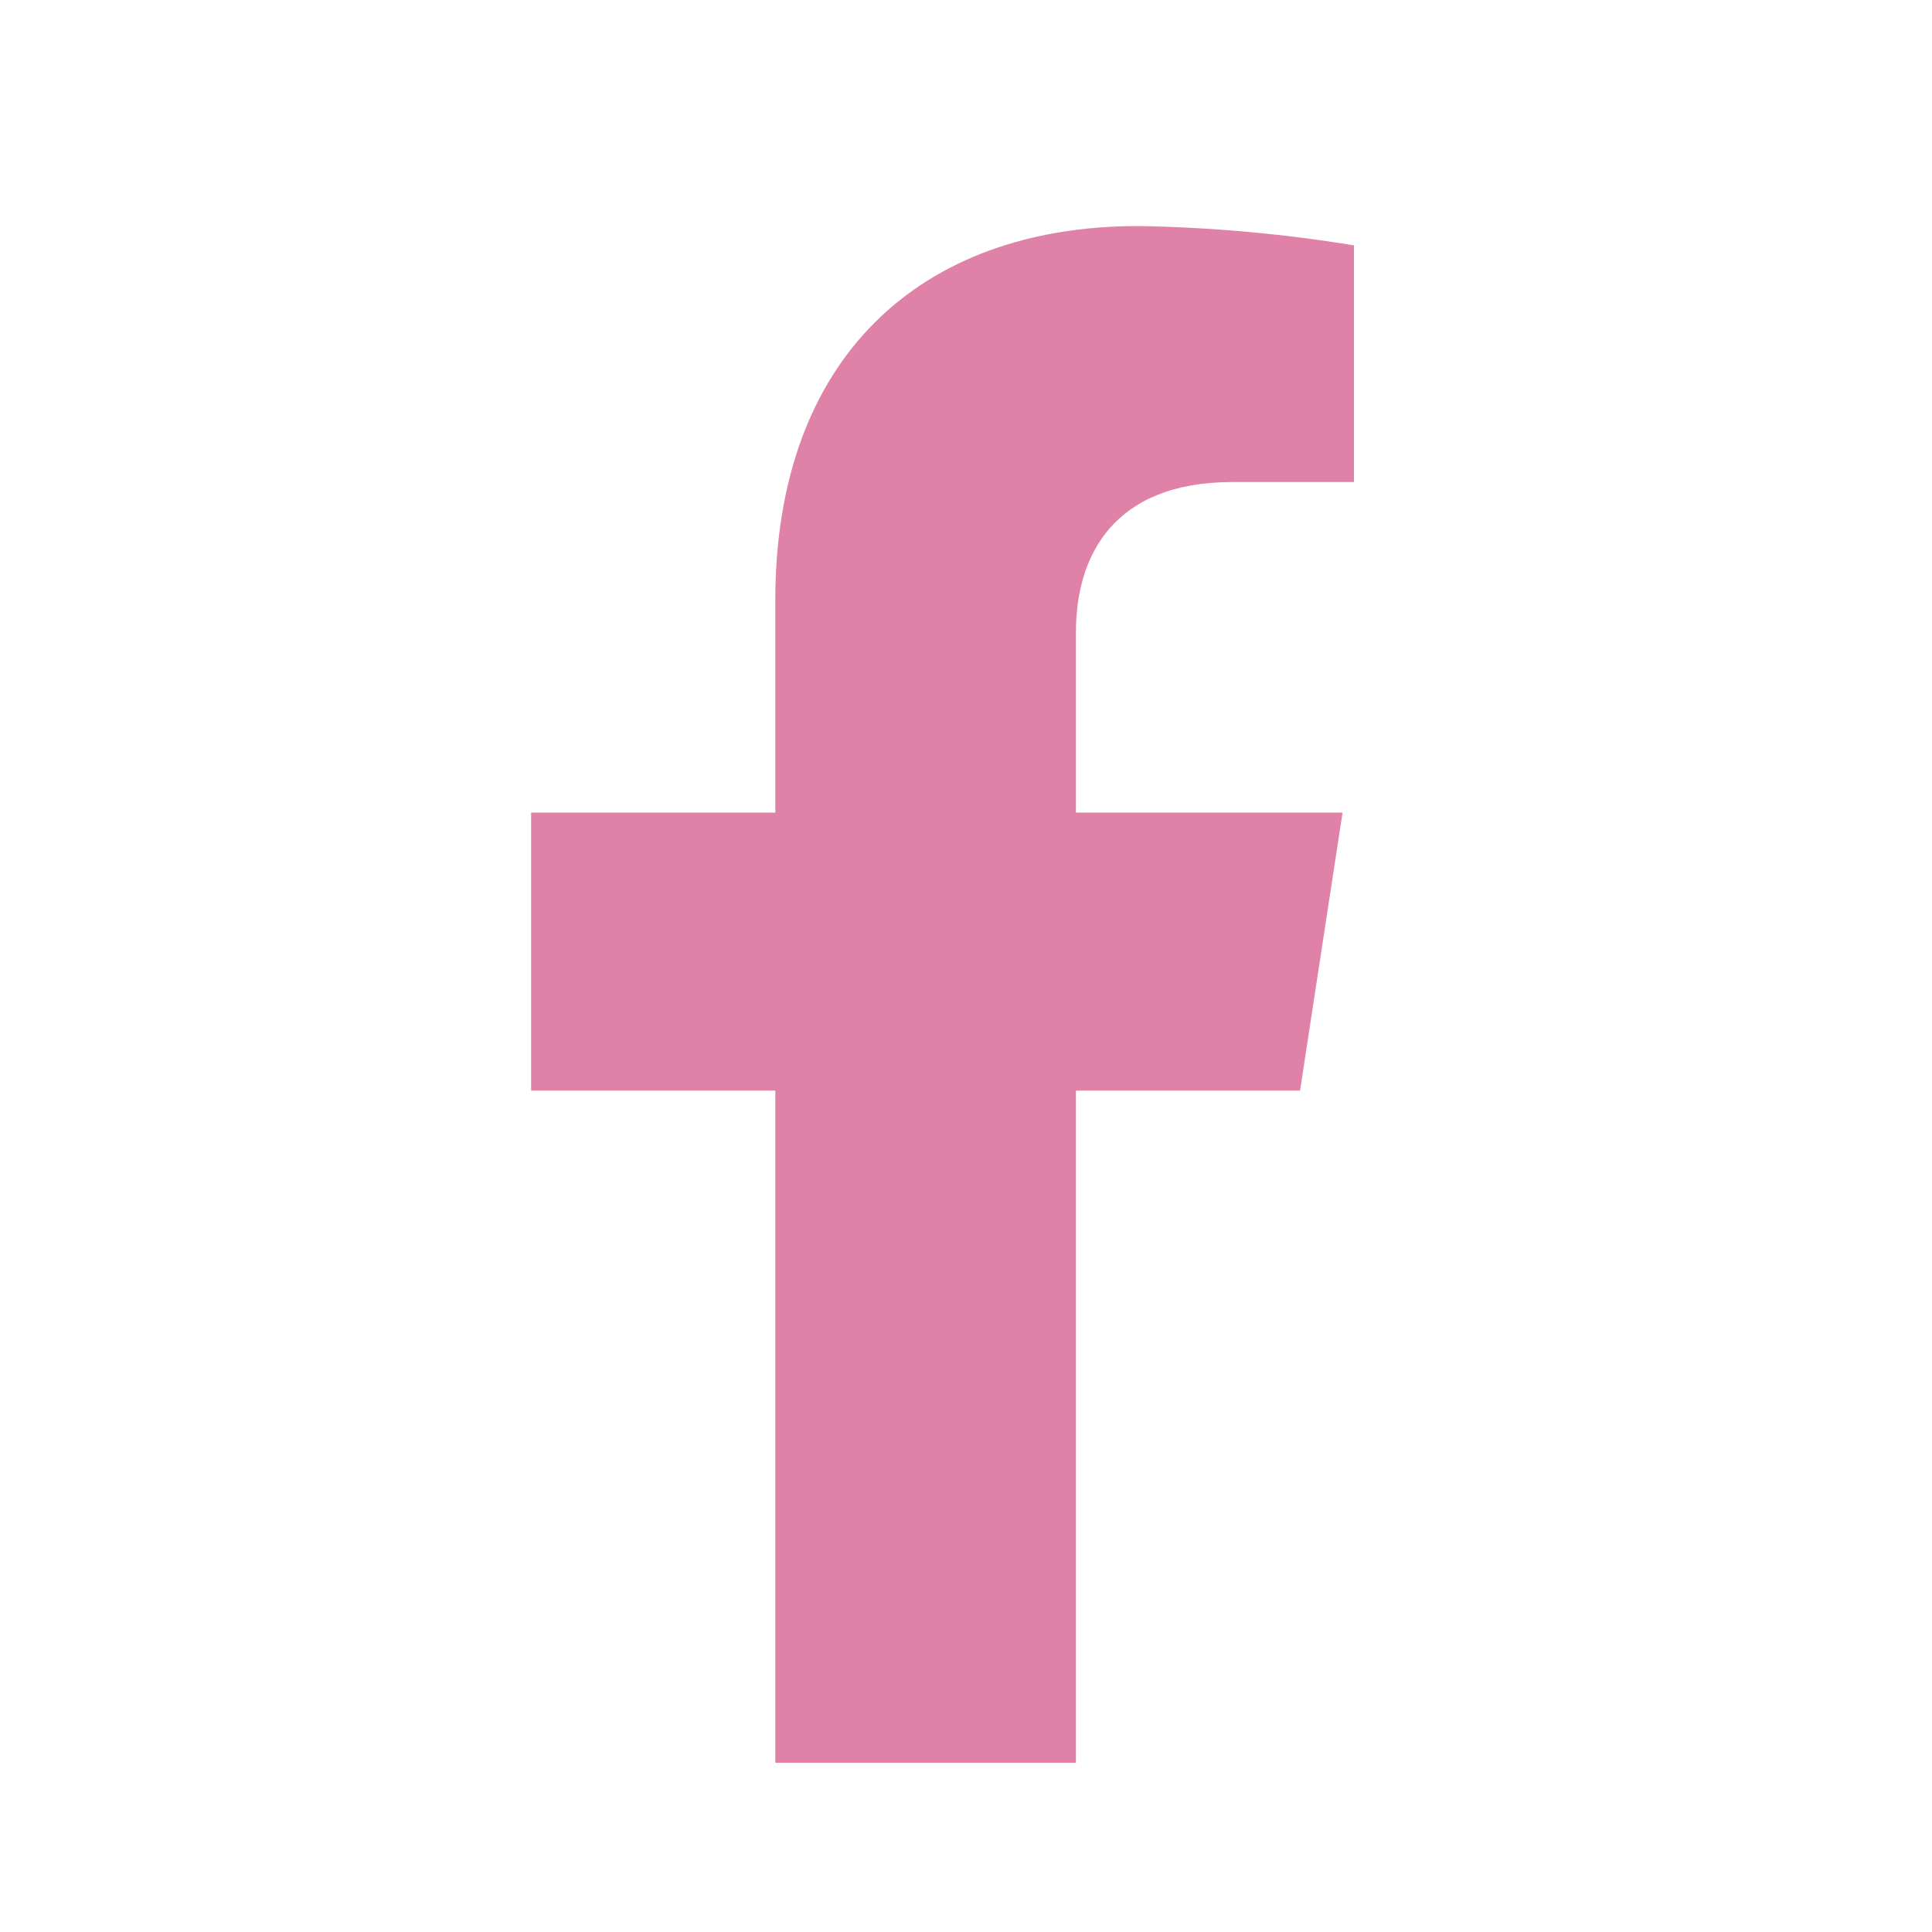
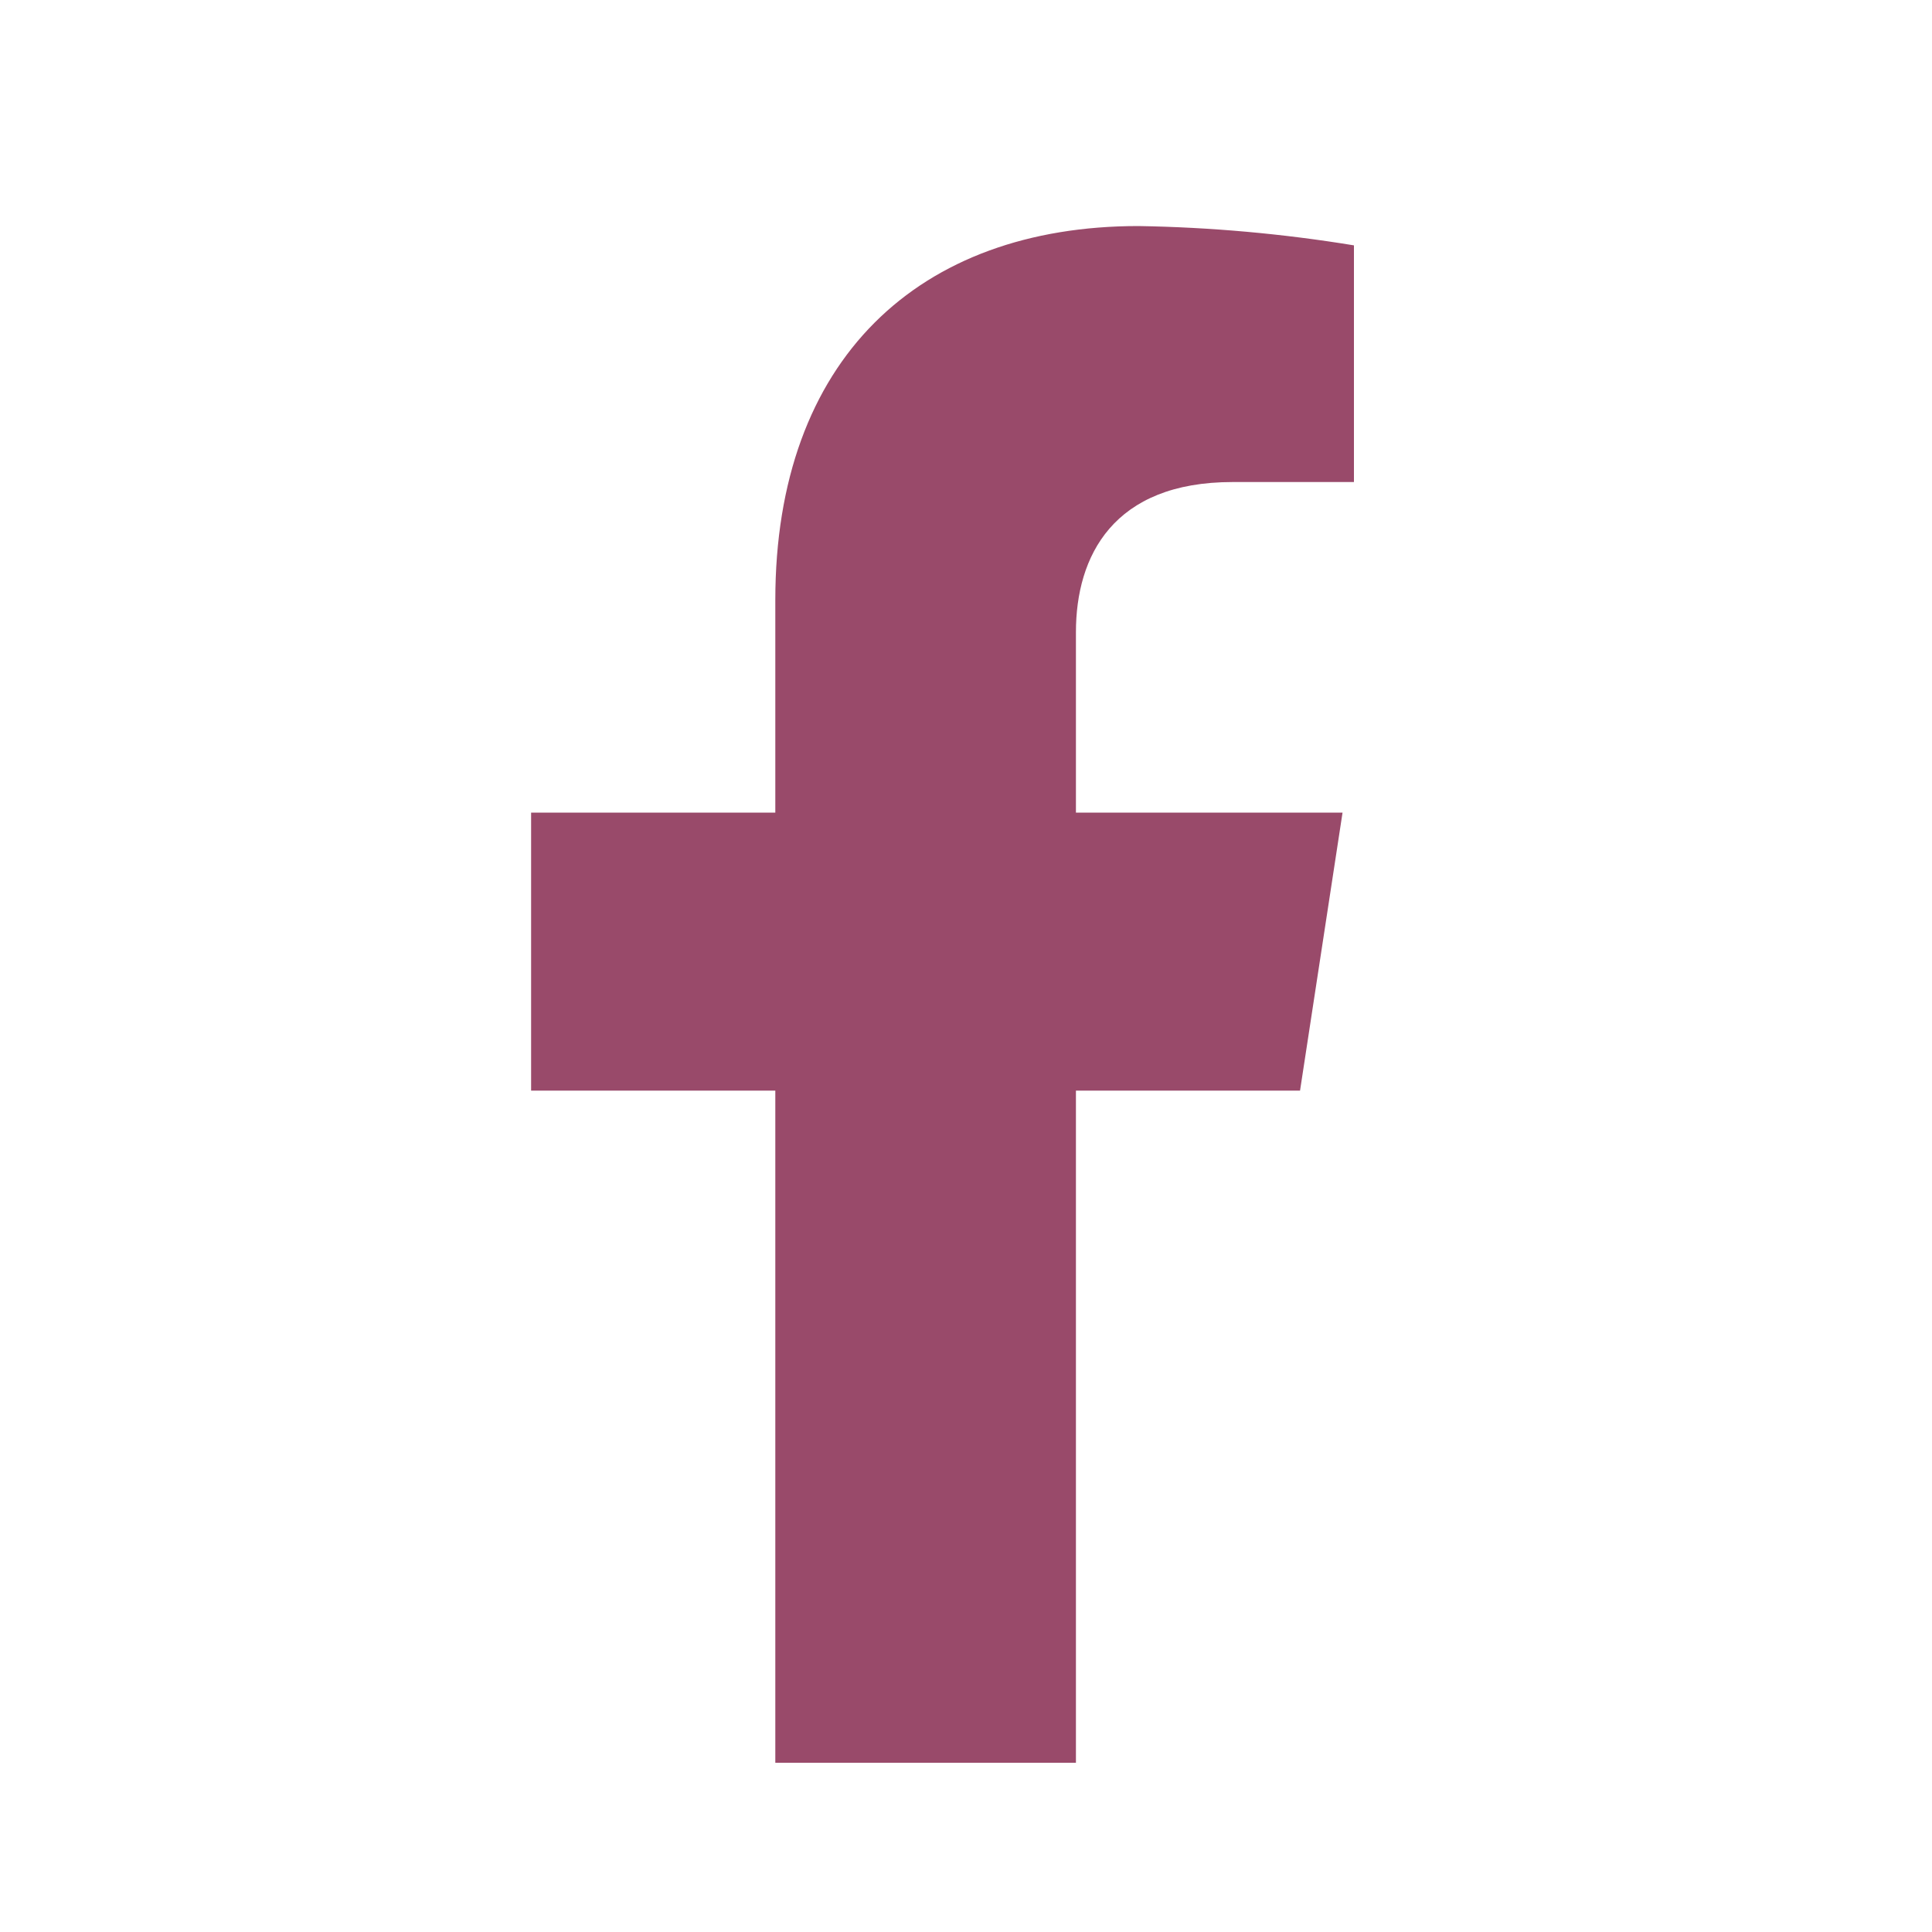
<svg xmlns="http://www.w3.org/2000/svg" viewBox="0 0 100 100">
-   <path d="M67.29 56.45l2.2-14.39h-13.8v-9.34c0-3.93 1.92-7.77 8.11-7.77h6.28V12.7a76.81 76.81 0 00-11.15-1c-11.37 0-18.8 6.89-18.8 19.36v11H27.49v14.39h12.64v34.79h15.56V56.45z" fill="#e082a8" />
+   <path d="M67.29 56.45l2.2-14.39h-13.8v-9.34c0-3.93 1.92-7.77 8.11-7.77h6.28V12.7a76.81 76.81 0 00-11.15-1c-11.37 0-18.8 6.89-18.8 19.36v11H27.49v14.39h12.64v34.79h15.56V56.45z" fill="#994a6a" />
</svg>
